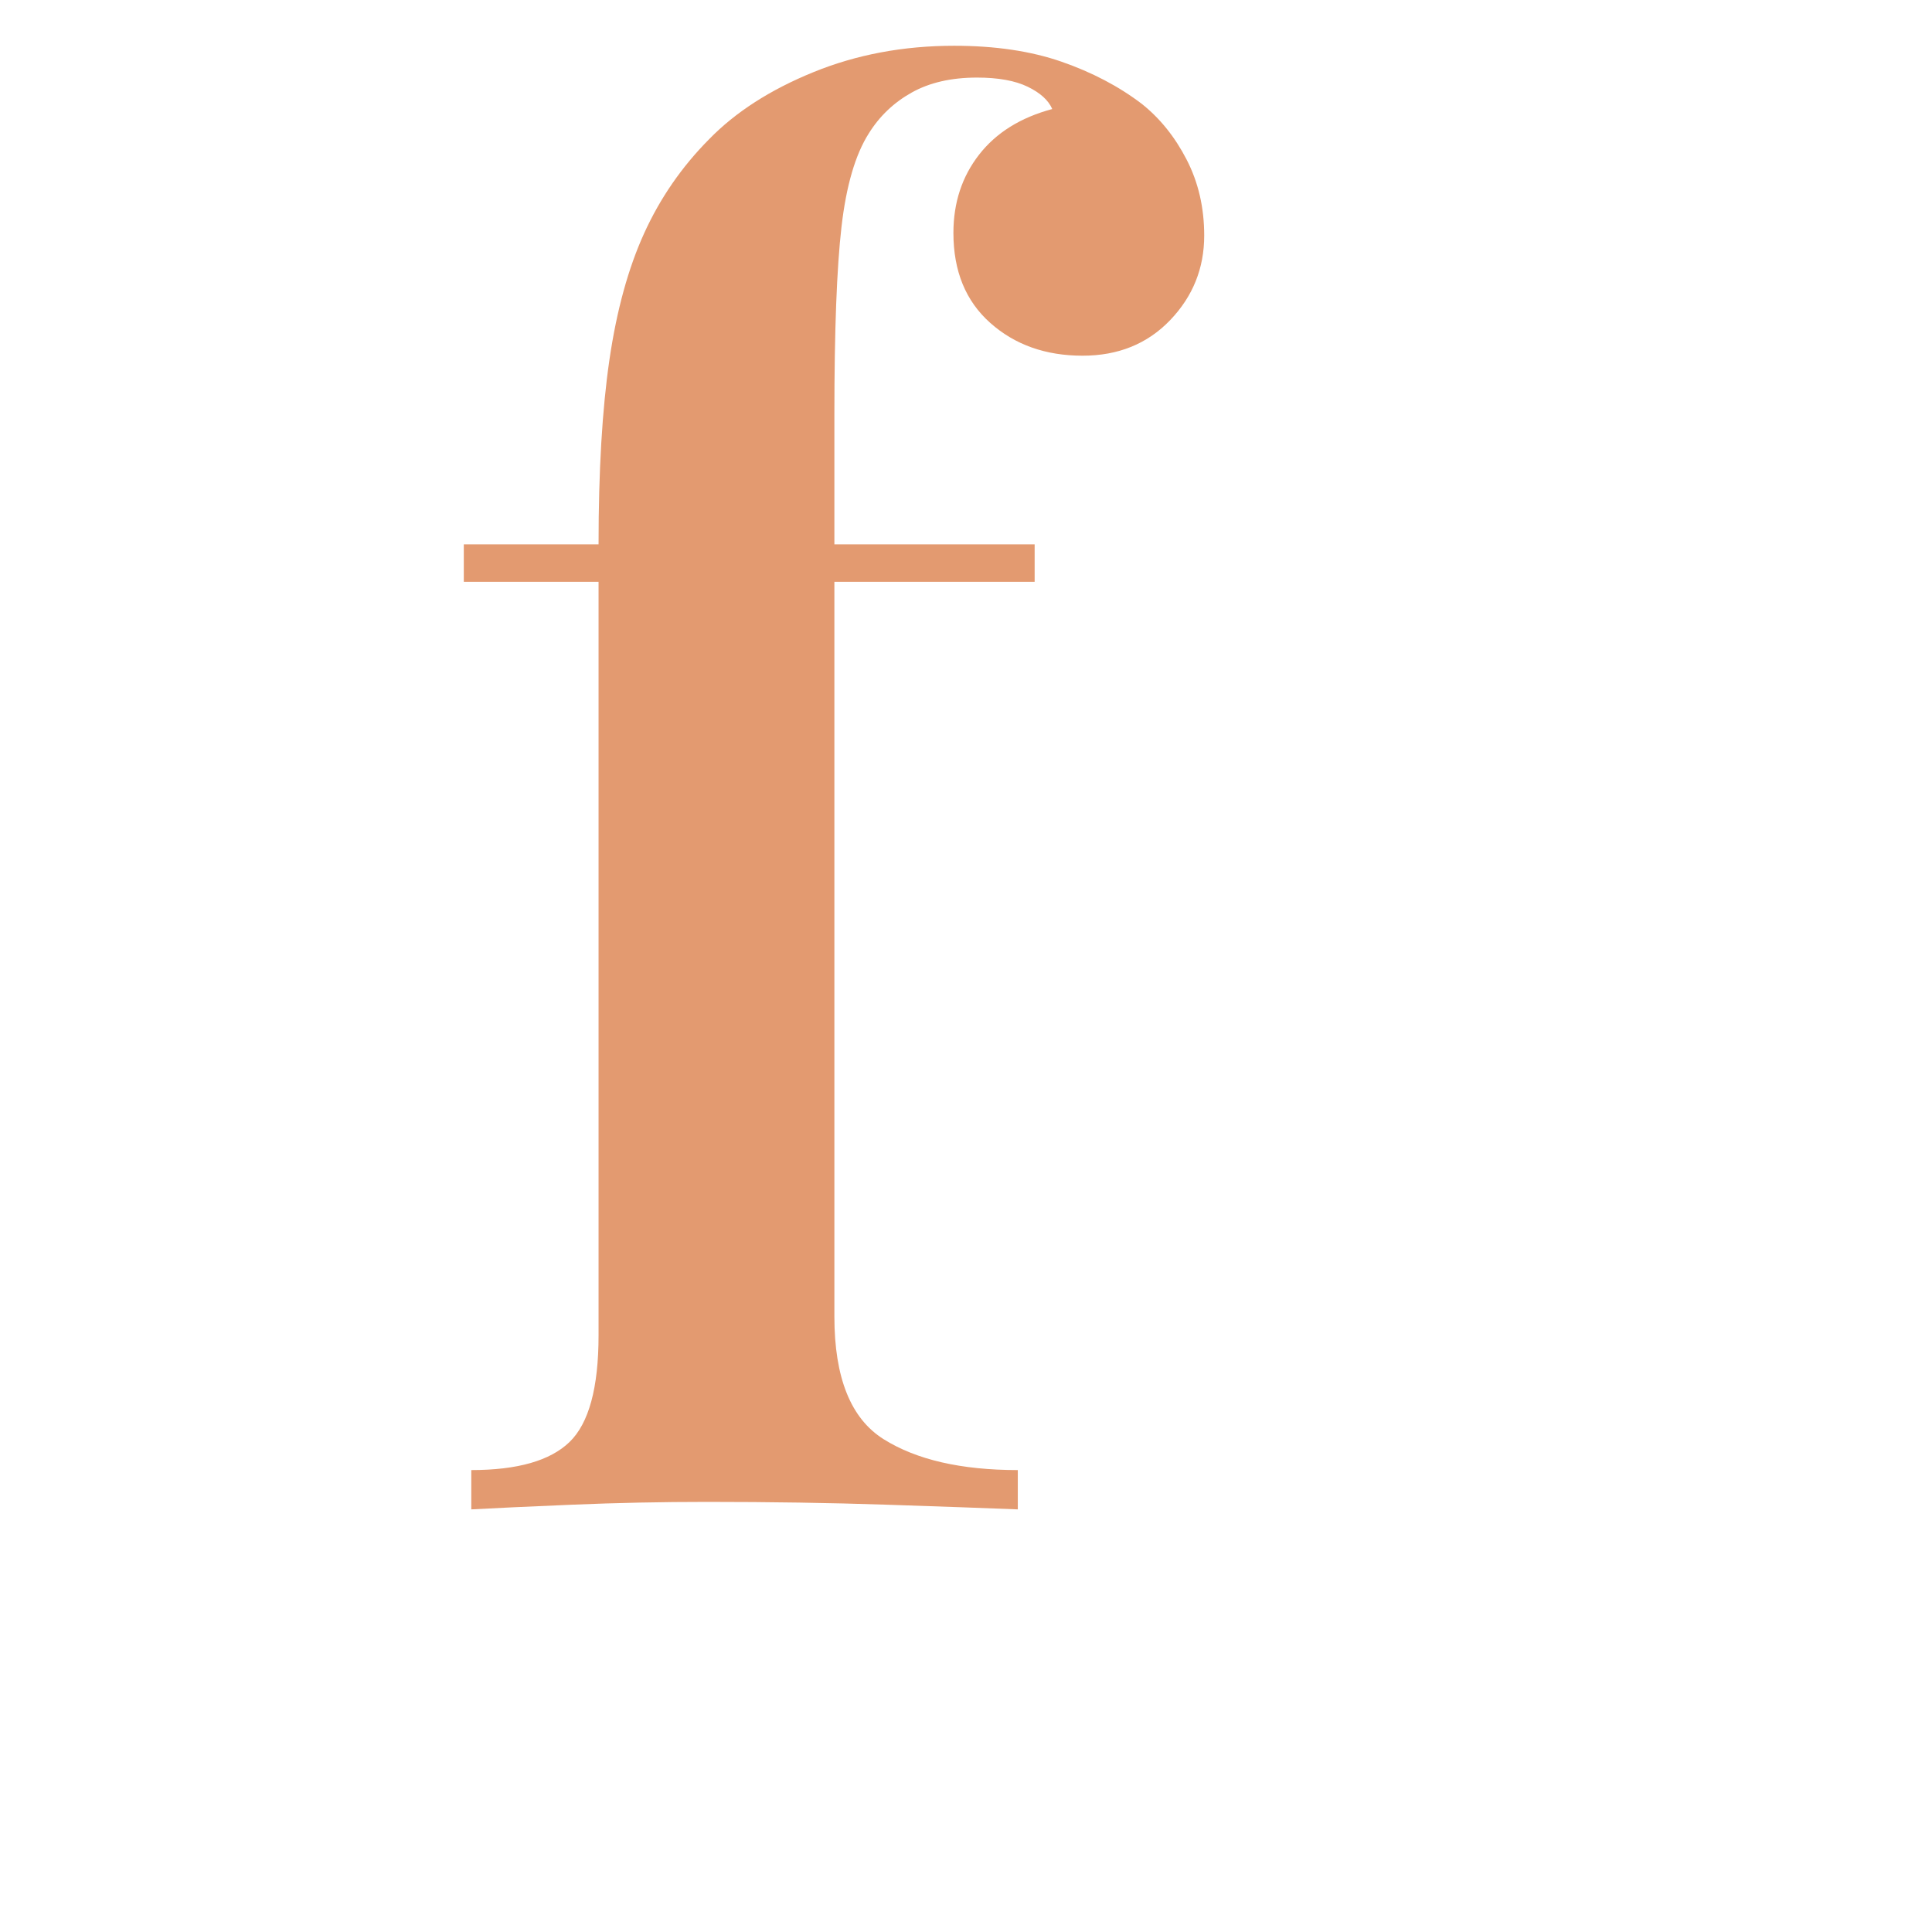
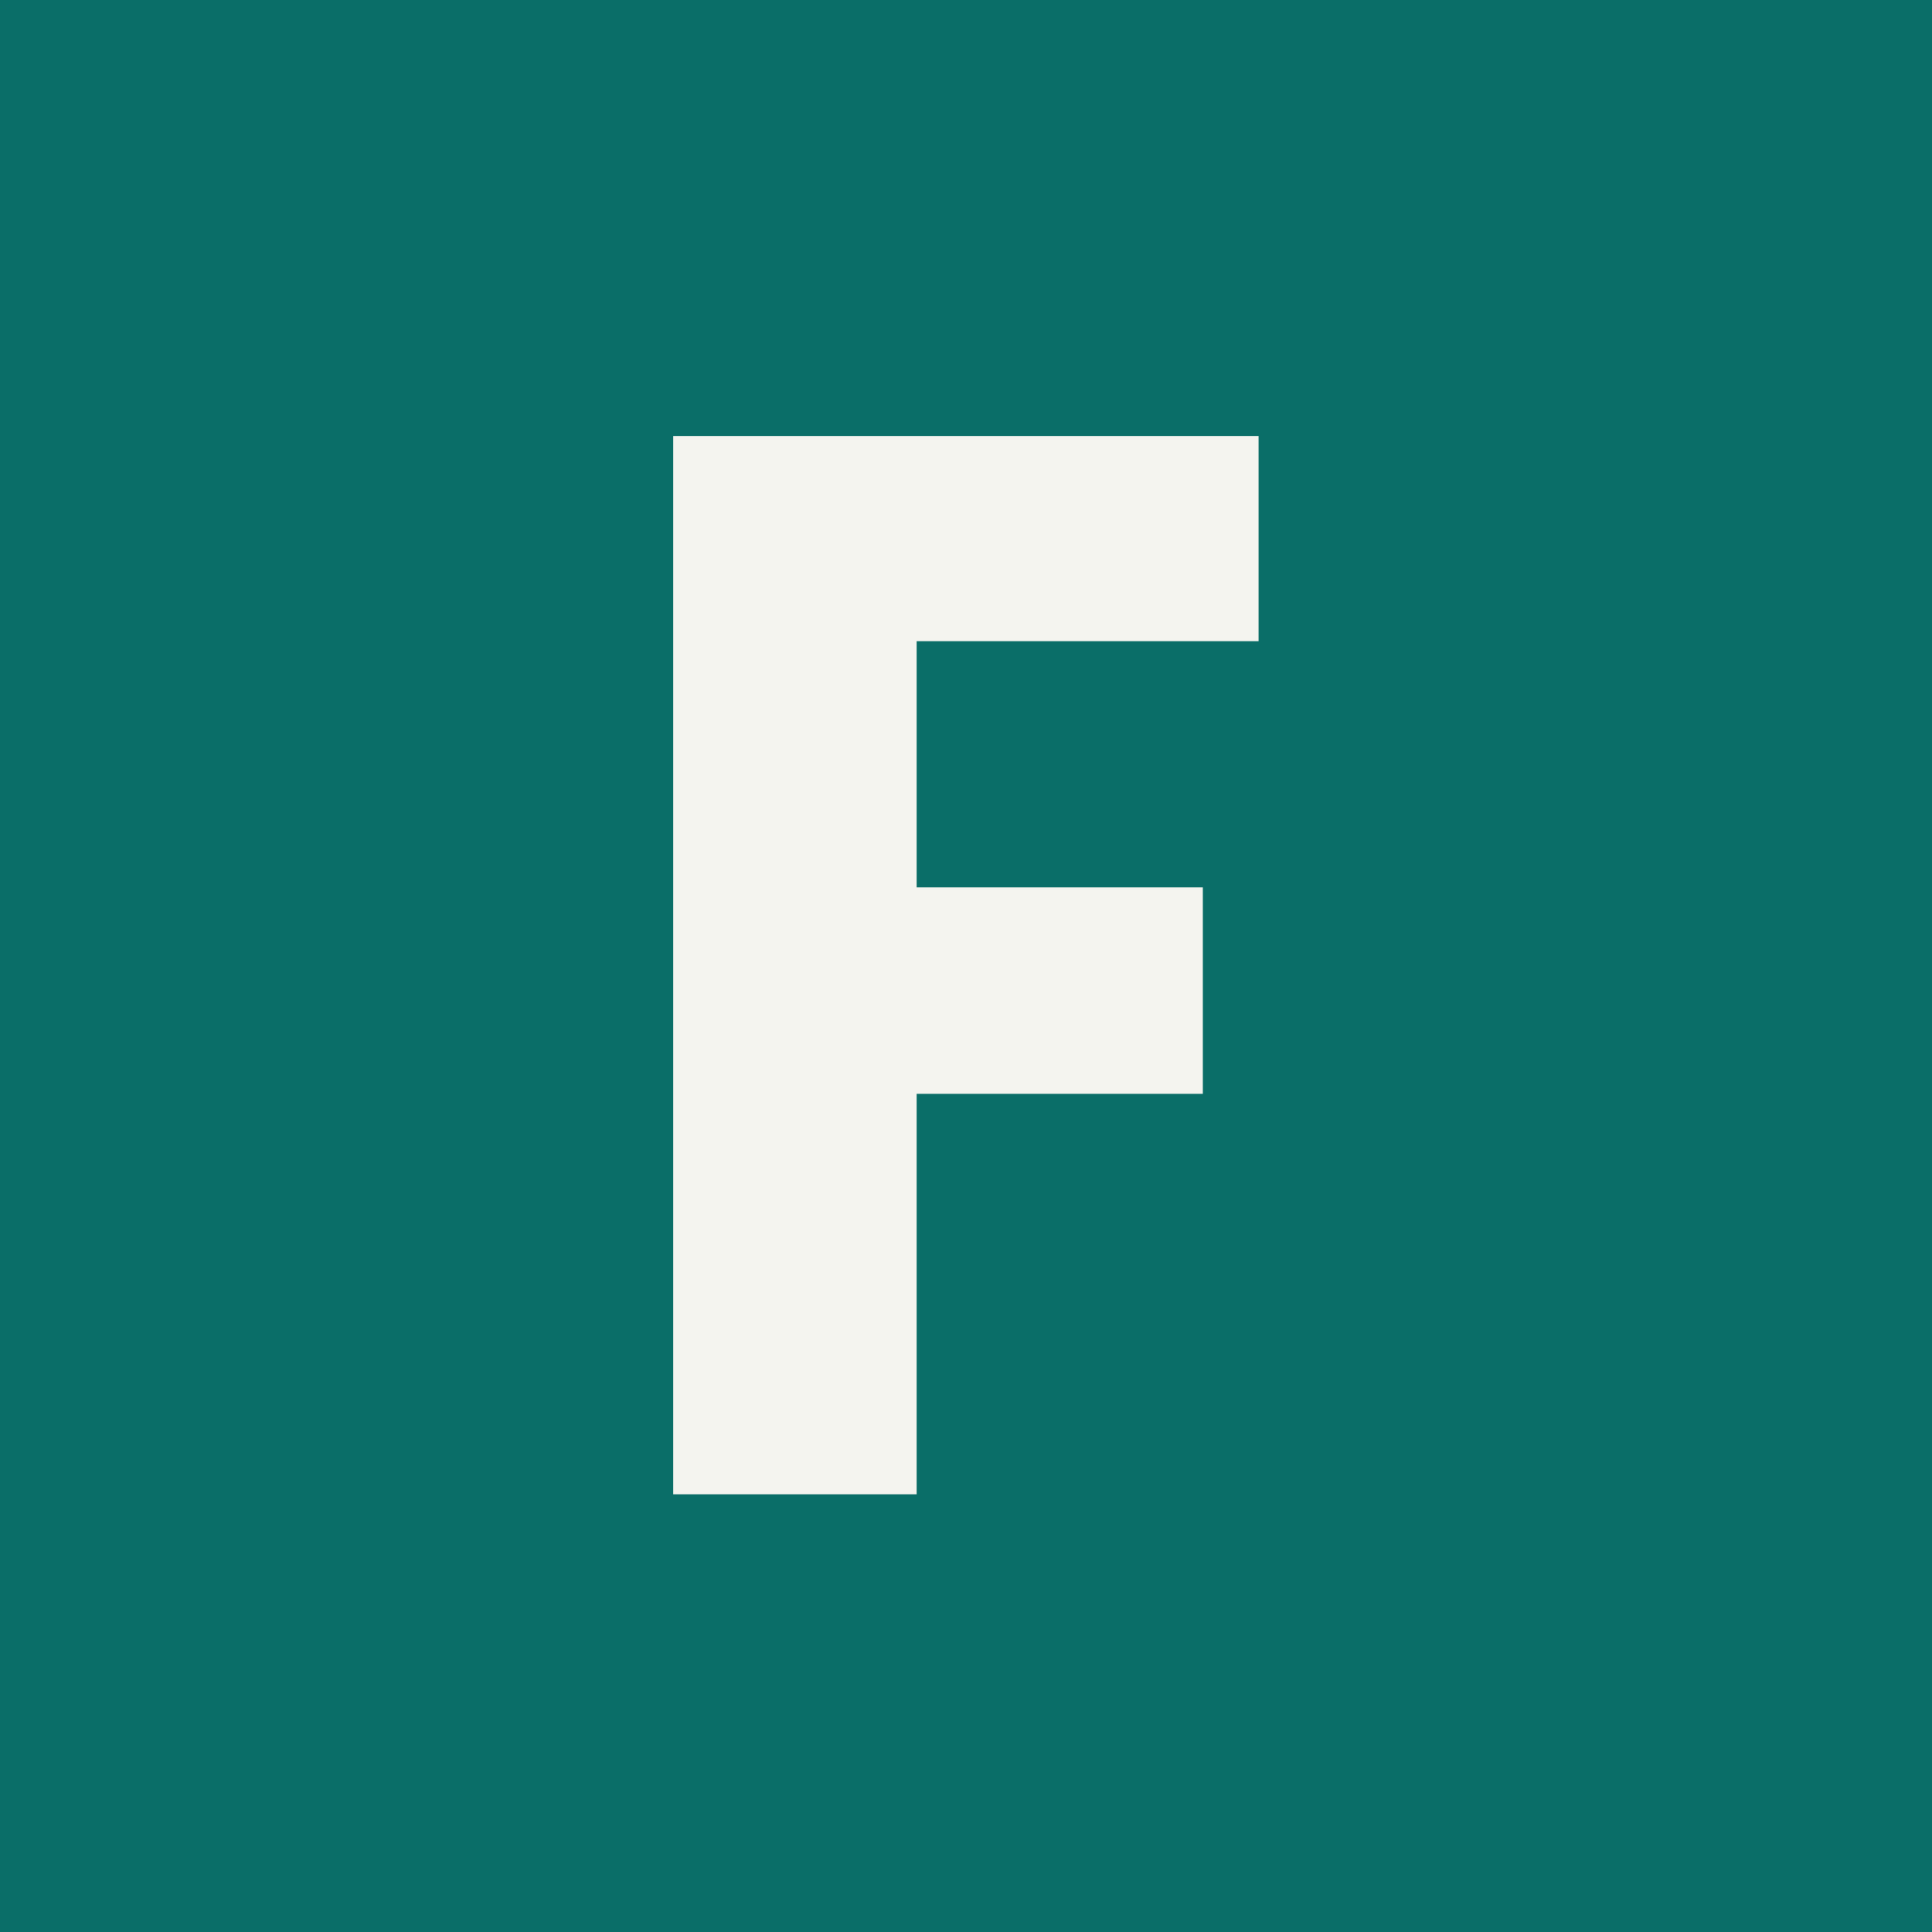
- <svg xmlns="http://www.w3.org/2000/svg" viewBox="0 0 64 64">
-   <path fill="#e39a70" d="M31.608 1.516Q33.642 1.516 35.161 2.043Q36.68 2.57 37.82 3.438Q38.726 4.157 39.308 5.286Q39.891 6.414 39.891 7.803Q39.891 9.427 38.763 10.605Q37.634 11.783 35.861 11.783Q34.026 11.783 32.805 10.698Q31.583 9.613 31.583 7.716Q31.583 6.216 32.433 5.124Q33.282 4.033 34.857 3.612Q34.671 3.178 34.045 2.874Q33.418 2.57 32.364 2.57Q31.087 2.57 30.201 3.066Q29.314 3.562 28.781 4.418Q28.111 5.472 27.876 7.511Q27.64 9.551 27.64 13.742V18.033H34.274V19.273H27.64V43.614Q27.64 46.652 29.271 47.675Q30.901 48.698 33.716 48.698V50.0Q32.166 49.938 29.364 49.845Q26.561 49.752 23.424 49.752Q21.167 49.752 18.954 49.845Q16.74 49.938 15.612 50.0V48.698Q17.906 48.698 18.867 47.768Q19.828 46.838 19.828 44.234V19.273H15.364V18.033H19.828Q19.828 14.375 20.188 11.92Q20.547 9.464 21.341 7.722Q22.134 5.98 23.486 4.616Q24.8 3.264 26.946 2.39Q29.091 1.516 31.608 1.516Z" />
+ <svg xmlns="http://www.w3.org/2000/svg" viewBox="0 0 128 128">
+   <rect width="128" height="128" fill="#0a6e68" />
+   <path transform="translate(39.33 99.00) scale(0.102)" d="M51.7 0V-687.4H431.9V-554.1H209.8V-394.2H395.7V-260.1H209.8V0Z" fill="#f4f4ef" />
</svg>
